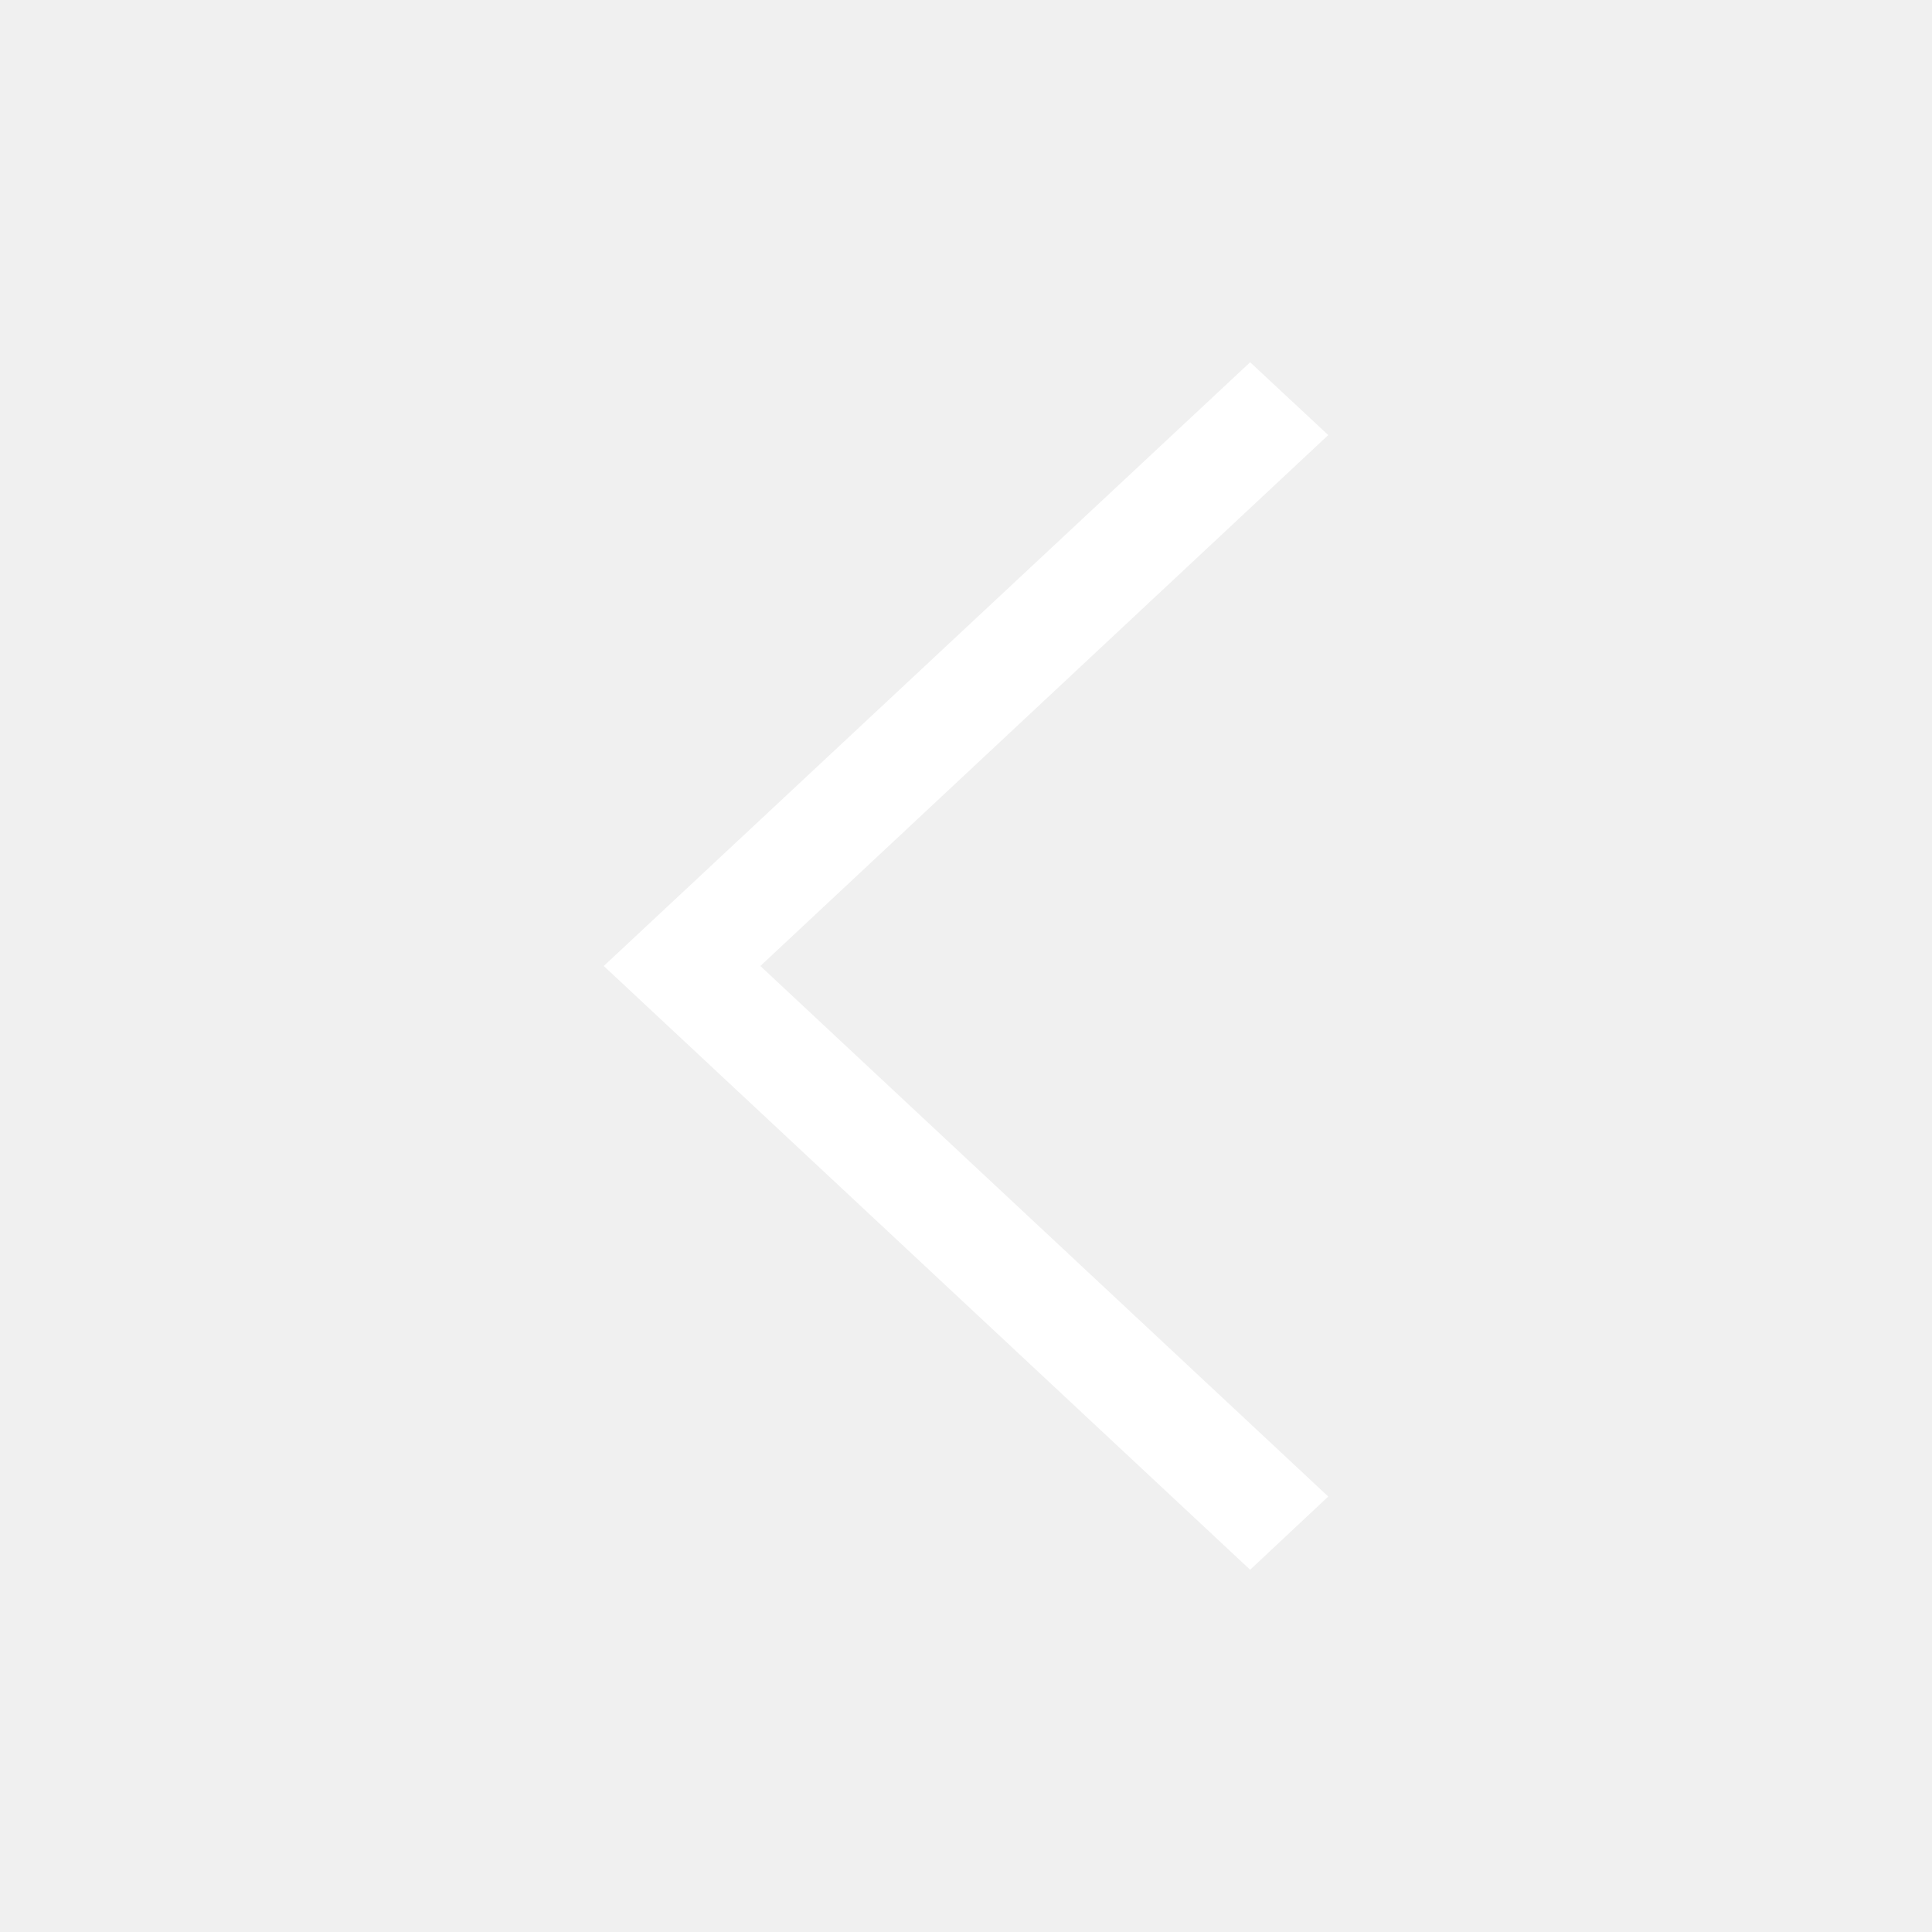
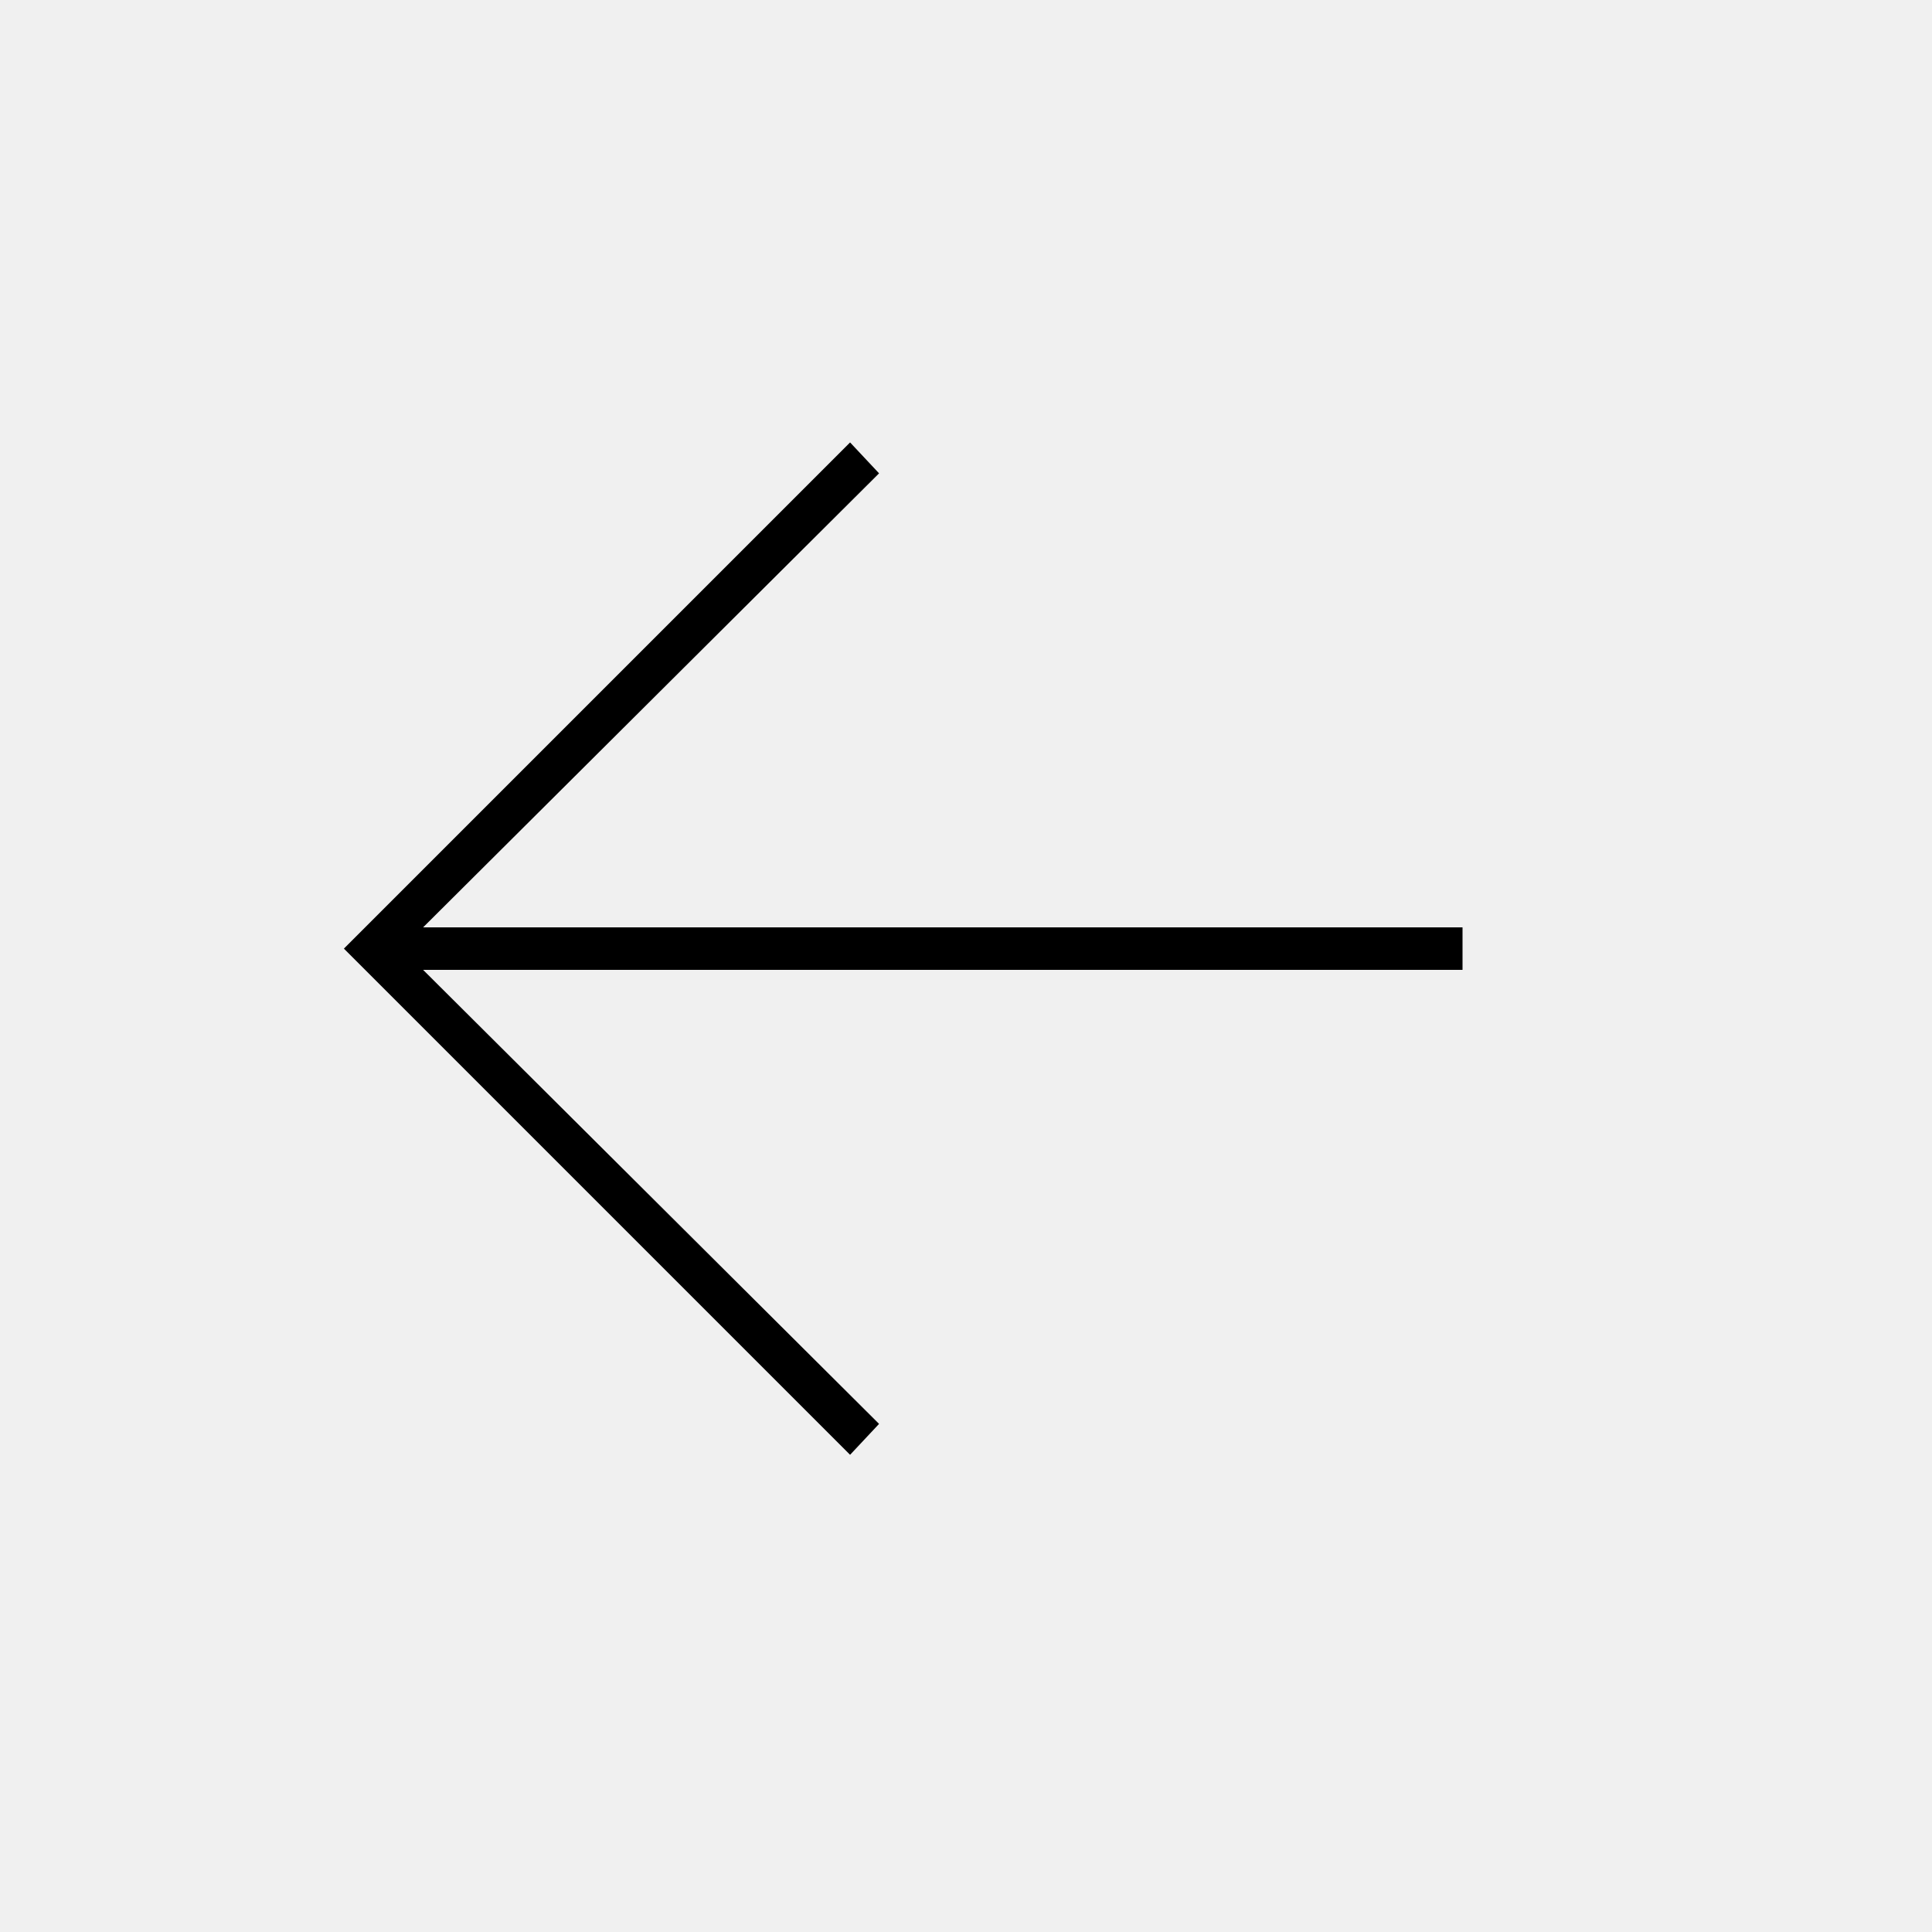
- <svg xmlns="http://www.w3.org/2000/svg" width="512" height="512">
-   <g>
-     <rect fill="none" id="canvas_background" height="402" width="582" y="-1" x="-1" />
-   </g>
-   <g>
-     <polygon transform="rotate(180 256,256) " fill="#ffffff" id="svg_1" points="160,115.4 180.7,96 352,256 180.7,416 160,396.7 310.5,256 " />
-   </g>
+ <svg xmlns="http://www.w3.org/2000/svg" enable-background="new 0 0 100 100" id="Layer_1" version="1.1" viewBox="0 0 100 100" xml:space="preserve">
+   <polygon points="21.9,50.2 45.5,73.7 44,75.3 17.8,49.1 44,22.9 45.5,24.5 21.9,48 75.7,48 75.7,50.2 " />
</svg>
